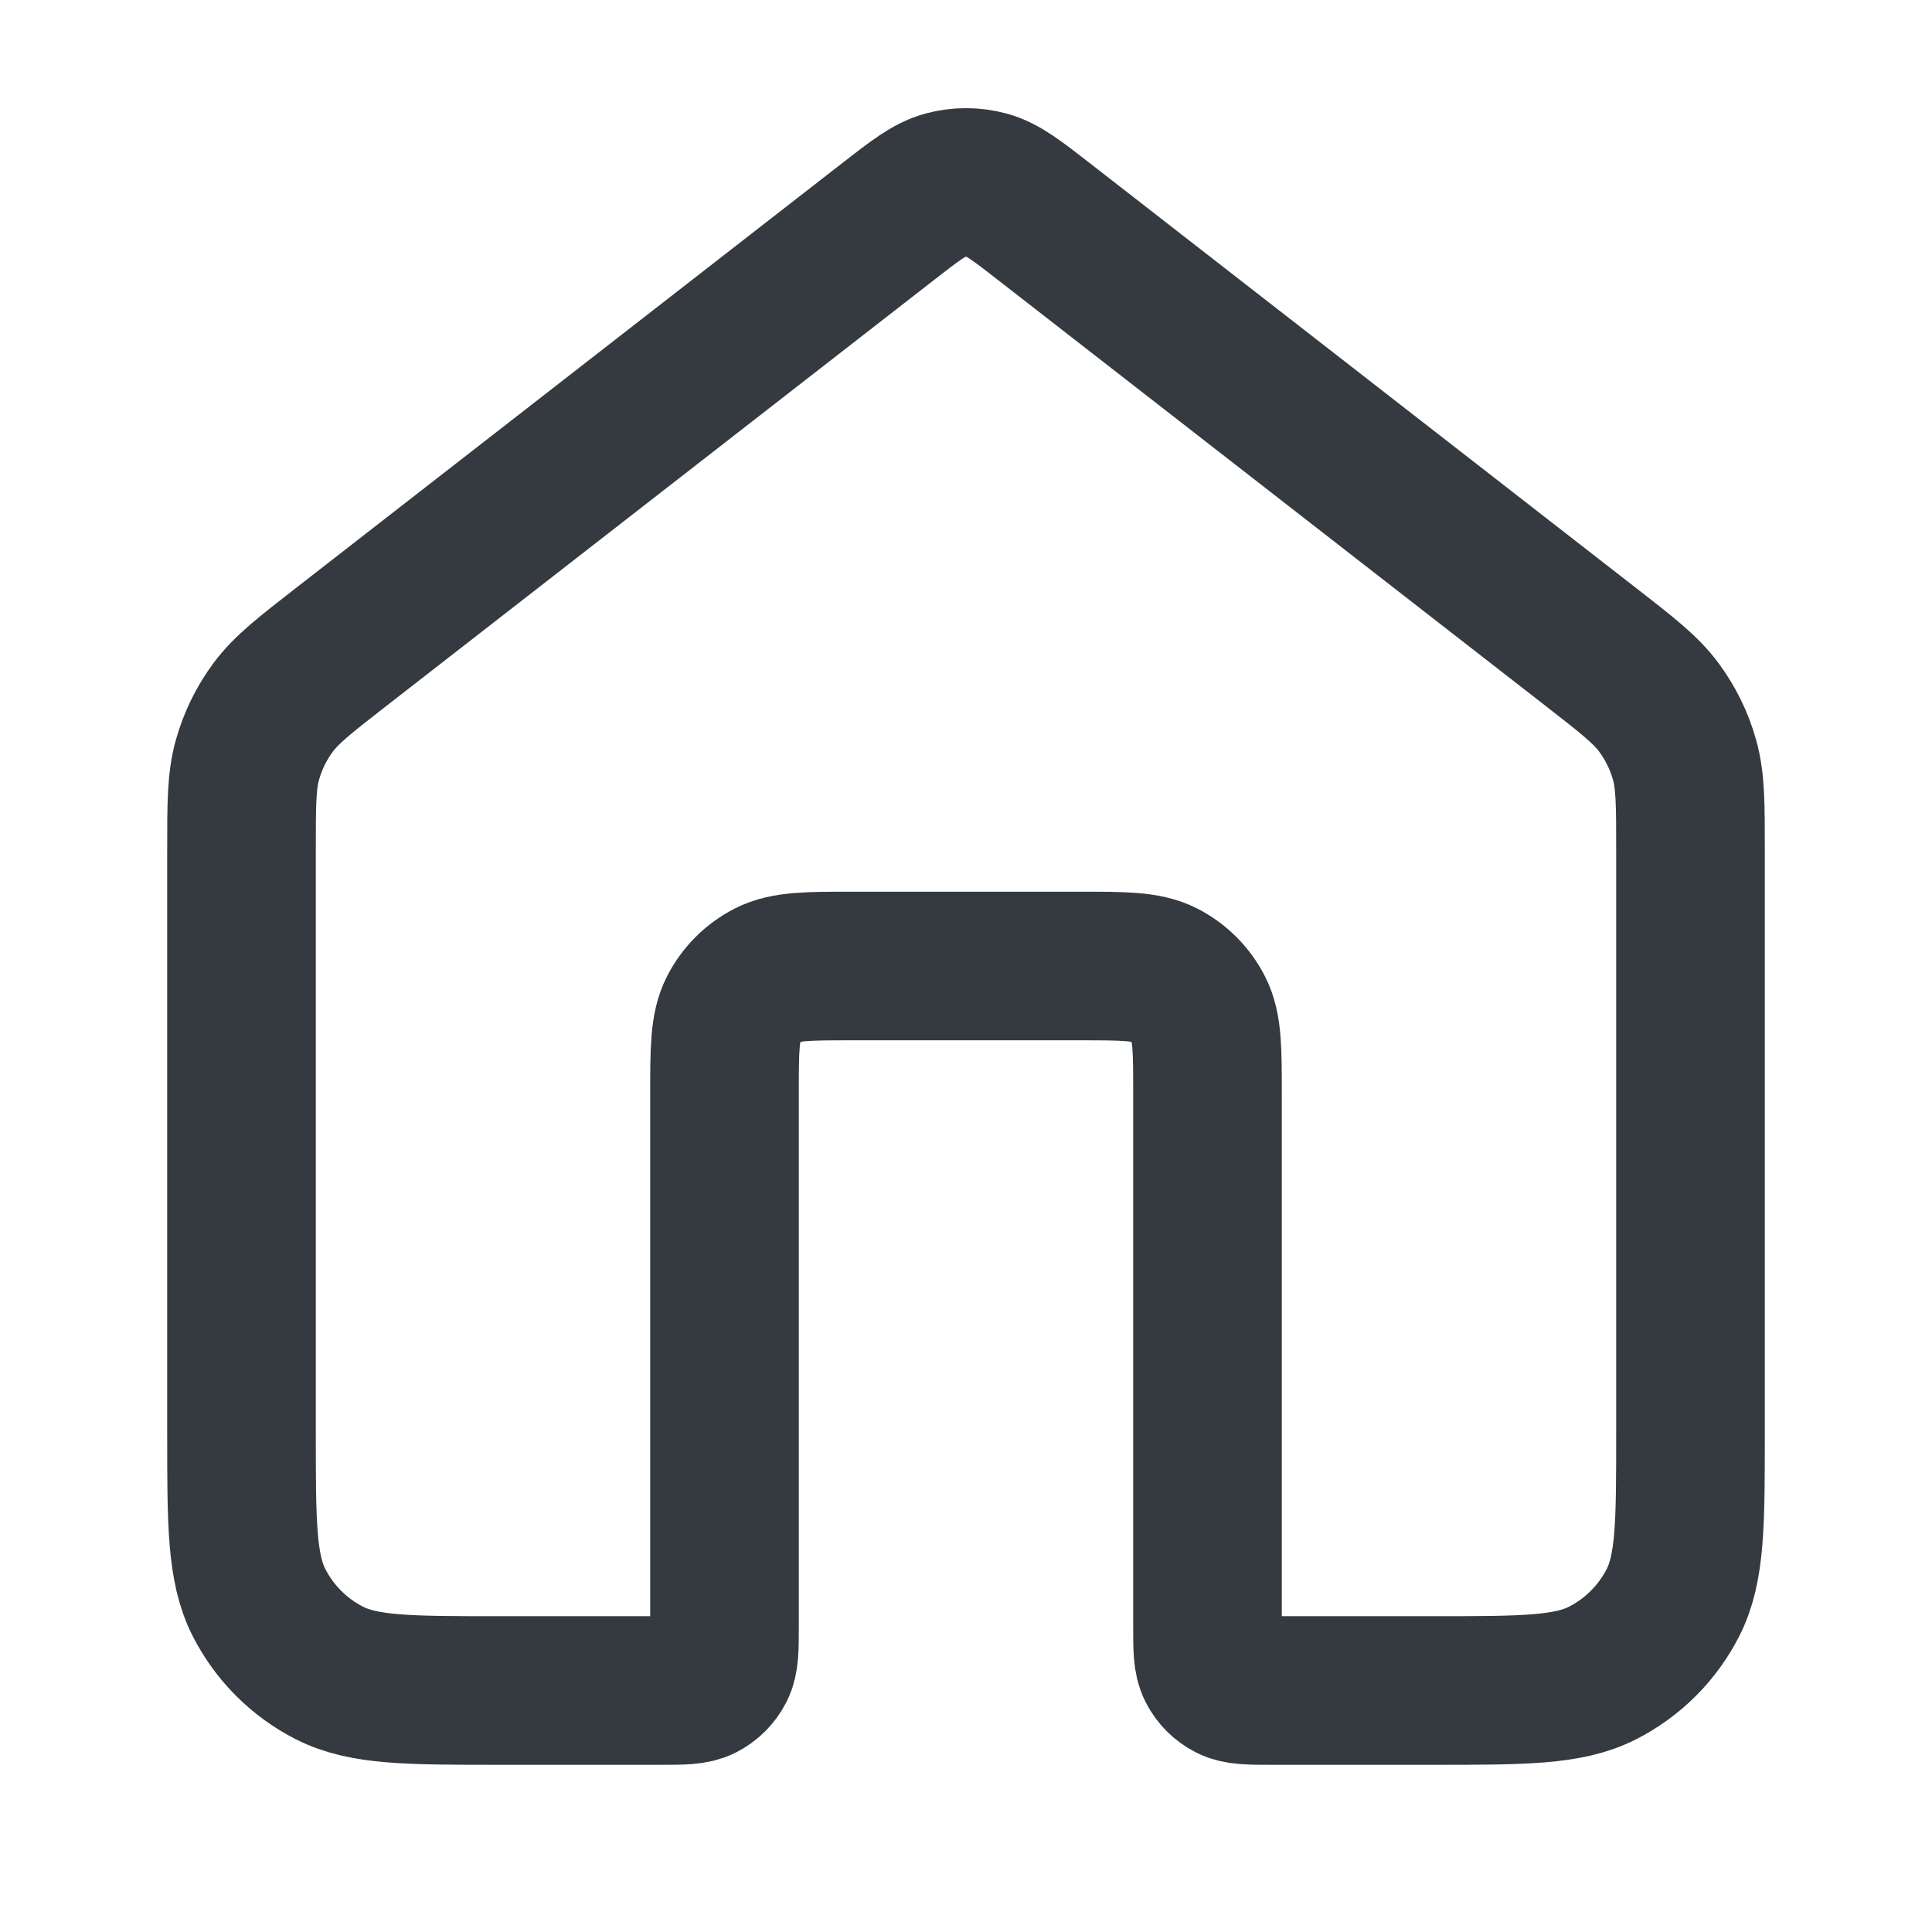
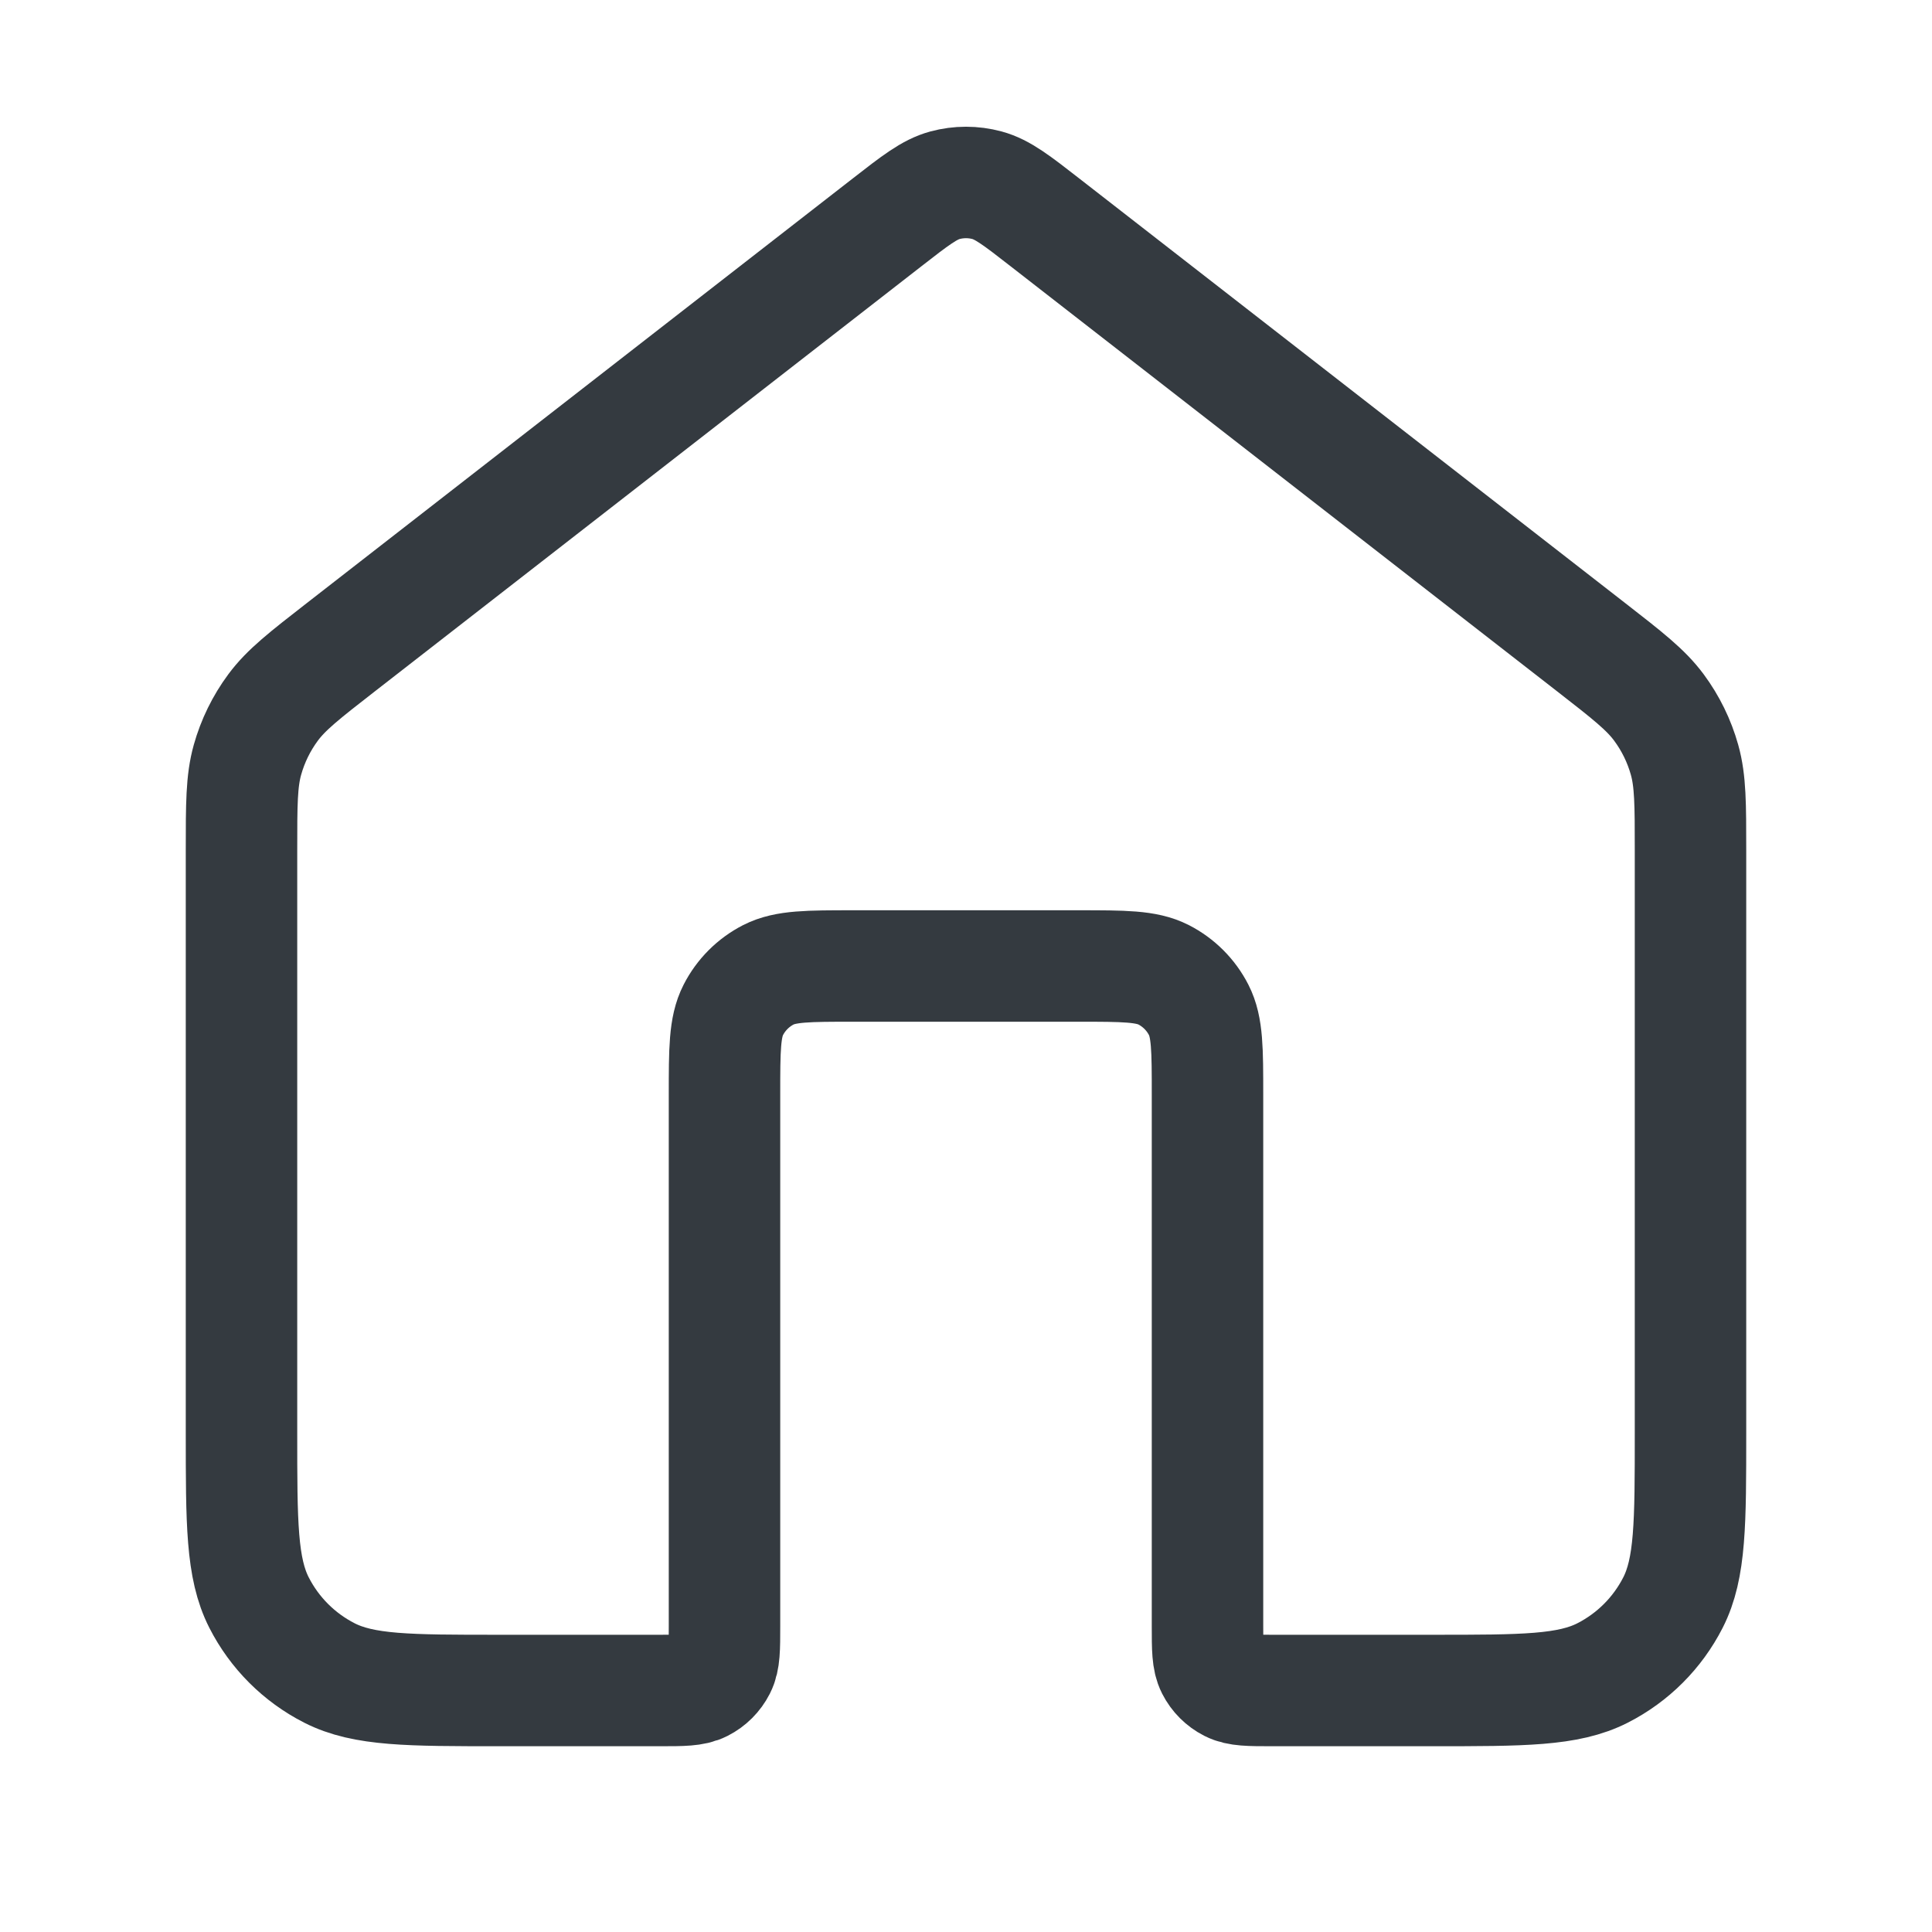
<svg xmlns="http://www.w3.org/2000/svg" width="26" height="26" viewBox="0 0 26 26" fill="none">
-   <path d="M14.064 2.994C13.684 2.698 13.493 2.55 13.283 2.493C13.098 2.443 12.902 2.443 12.717 2.493C12.507 2.55 12.316 2.698 11.936 2.994L4.588 8.709C4.097 9.091 3.852 9.282 3.675 9.521C3.518 9.733 3.401 9.972 3.33 10.226C3.25 10.512 3.25 10.823 3.25 11.445V19.283C3.25 20.497 3.25 21.104 3.486 21.567C3.694 21.975 4.025 22.306 4.433 22.514C4.896 22.75 5.503 22.75 6.717 22.75H8.883C9.187 22.75 9.338 22.75 9.454 22.691C9.556 22.639 9.639 22.556 9.691 22.454C9.75 22.338 9.75 22.187 9.75 21.883V14.733C9.75 14.127 9.75 13.823 9.868 13.592C9.972 13.388 10.138 13.222 10.341 13.118C10.573 13 10.877 13 11.483 13H14.517C15.123 13 15.427 13 15.659 13.118C15.862 13.222 16.028 13.388 16.132 13.592C16.25 13.823 16.25 14.127 16.25 14.733V21.883C16.25 22.187 16.25 22.338 16.309 22.454C16.361 22.556 16.444 22.639 16.546 22.691C16.662 22.75 16.813 22.75 17.117 22.75H19.283C20.497 22.75 21.104 22.75 21.567 22.514C21.975 22.306 22.306 21.975 22.514 21.567C22.75 21.104 22.75 20.497 22.75 19.283V11.445C22.75 10.823 22.75 10.512 22.67 10.226C22.599 9.972 22.482 9.733 22.325 9.521C22.148 9.282 21.903 9.091 21.412 8.709L14.064 2.994Z" stroke="#343A40" stroke-width="2" stroke-linecap="round" stroke-linejoin="round" />
+   <path d="M14.064 2.994C13.684 2.698 13.493 2.55 13.283 2.493C13.098 2.443 12.902 2.443 12.717 2.493C12.507 2.55 12.316 2.698 11.936 2.994L4.588 8.709C4.097 9.091 3.852 9.282 3.675 9.521C3.518 9.733 3.401 9.972 3.33 10.226C3.25 10.512 3.25 10.823 3.25 11.445V19.283C3.25 20.497 3.25 21.104 3.486 21.567C3.694 21.975 4.025 22.306 4.433 22.514C4.896 22.75 5.503 22.75 6.717 22.75H8.883C9.187 22.75 9.338 22.75 9.454 22.691C9.556 22.639 9.639 22.556 9.691 22.454C9.75 22.338 9.75 22.187 9.75 21.883V14.733C9.75 14.127 9.75 13.823 9.868 13.592C9.972 13.388 10.138 13.222 10.341 13.118C10.573 13 10.877 13 11.483 13H14.517C15.123 13 15.427 13 15.659 13.118C15.862 13.222 16.028 13.388 16.132 13.592C16.25 13.823 16.25 14.127 16.25 14.733V21.883C16.25 22.187 16.25 22.338 16.309 22.454C16.361 22.556 16.444 22.639 16.546 22.691C16.662 22.75 16.813 22.75 17.117 22.75H19.283C20.497 22.75 21.104 22.75 21.567 22.514C21.975 22.306 22.306 21.975 22.514 21.567C22.75 21.104 22.75 20.497 22.75 19.283V11.445C22.75 10.823 22.75 10.512 22.67 10.226C22.599 9.972 22.482 9.733 22.325 9.521C22.148 9.282 21.903 9.091 21.412 8.709L14.064 2.994Z" stroke="#343A40" stroke-width="1.5" stroke-linecap="round" stroke-linejoin="round" />
</svg>
